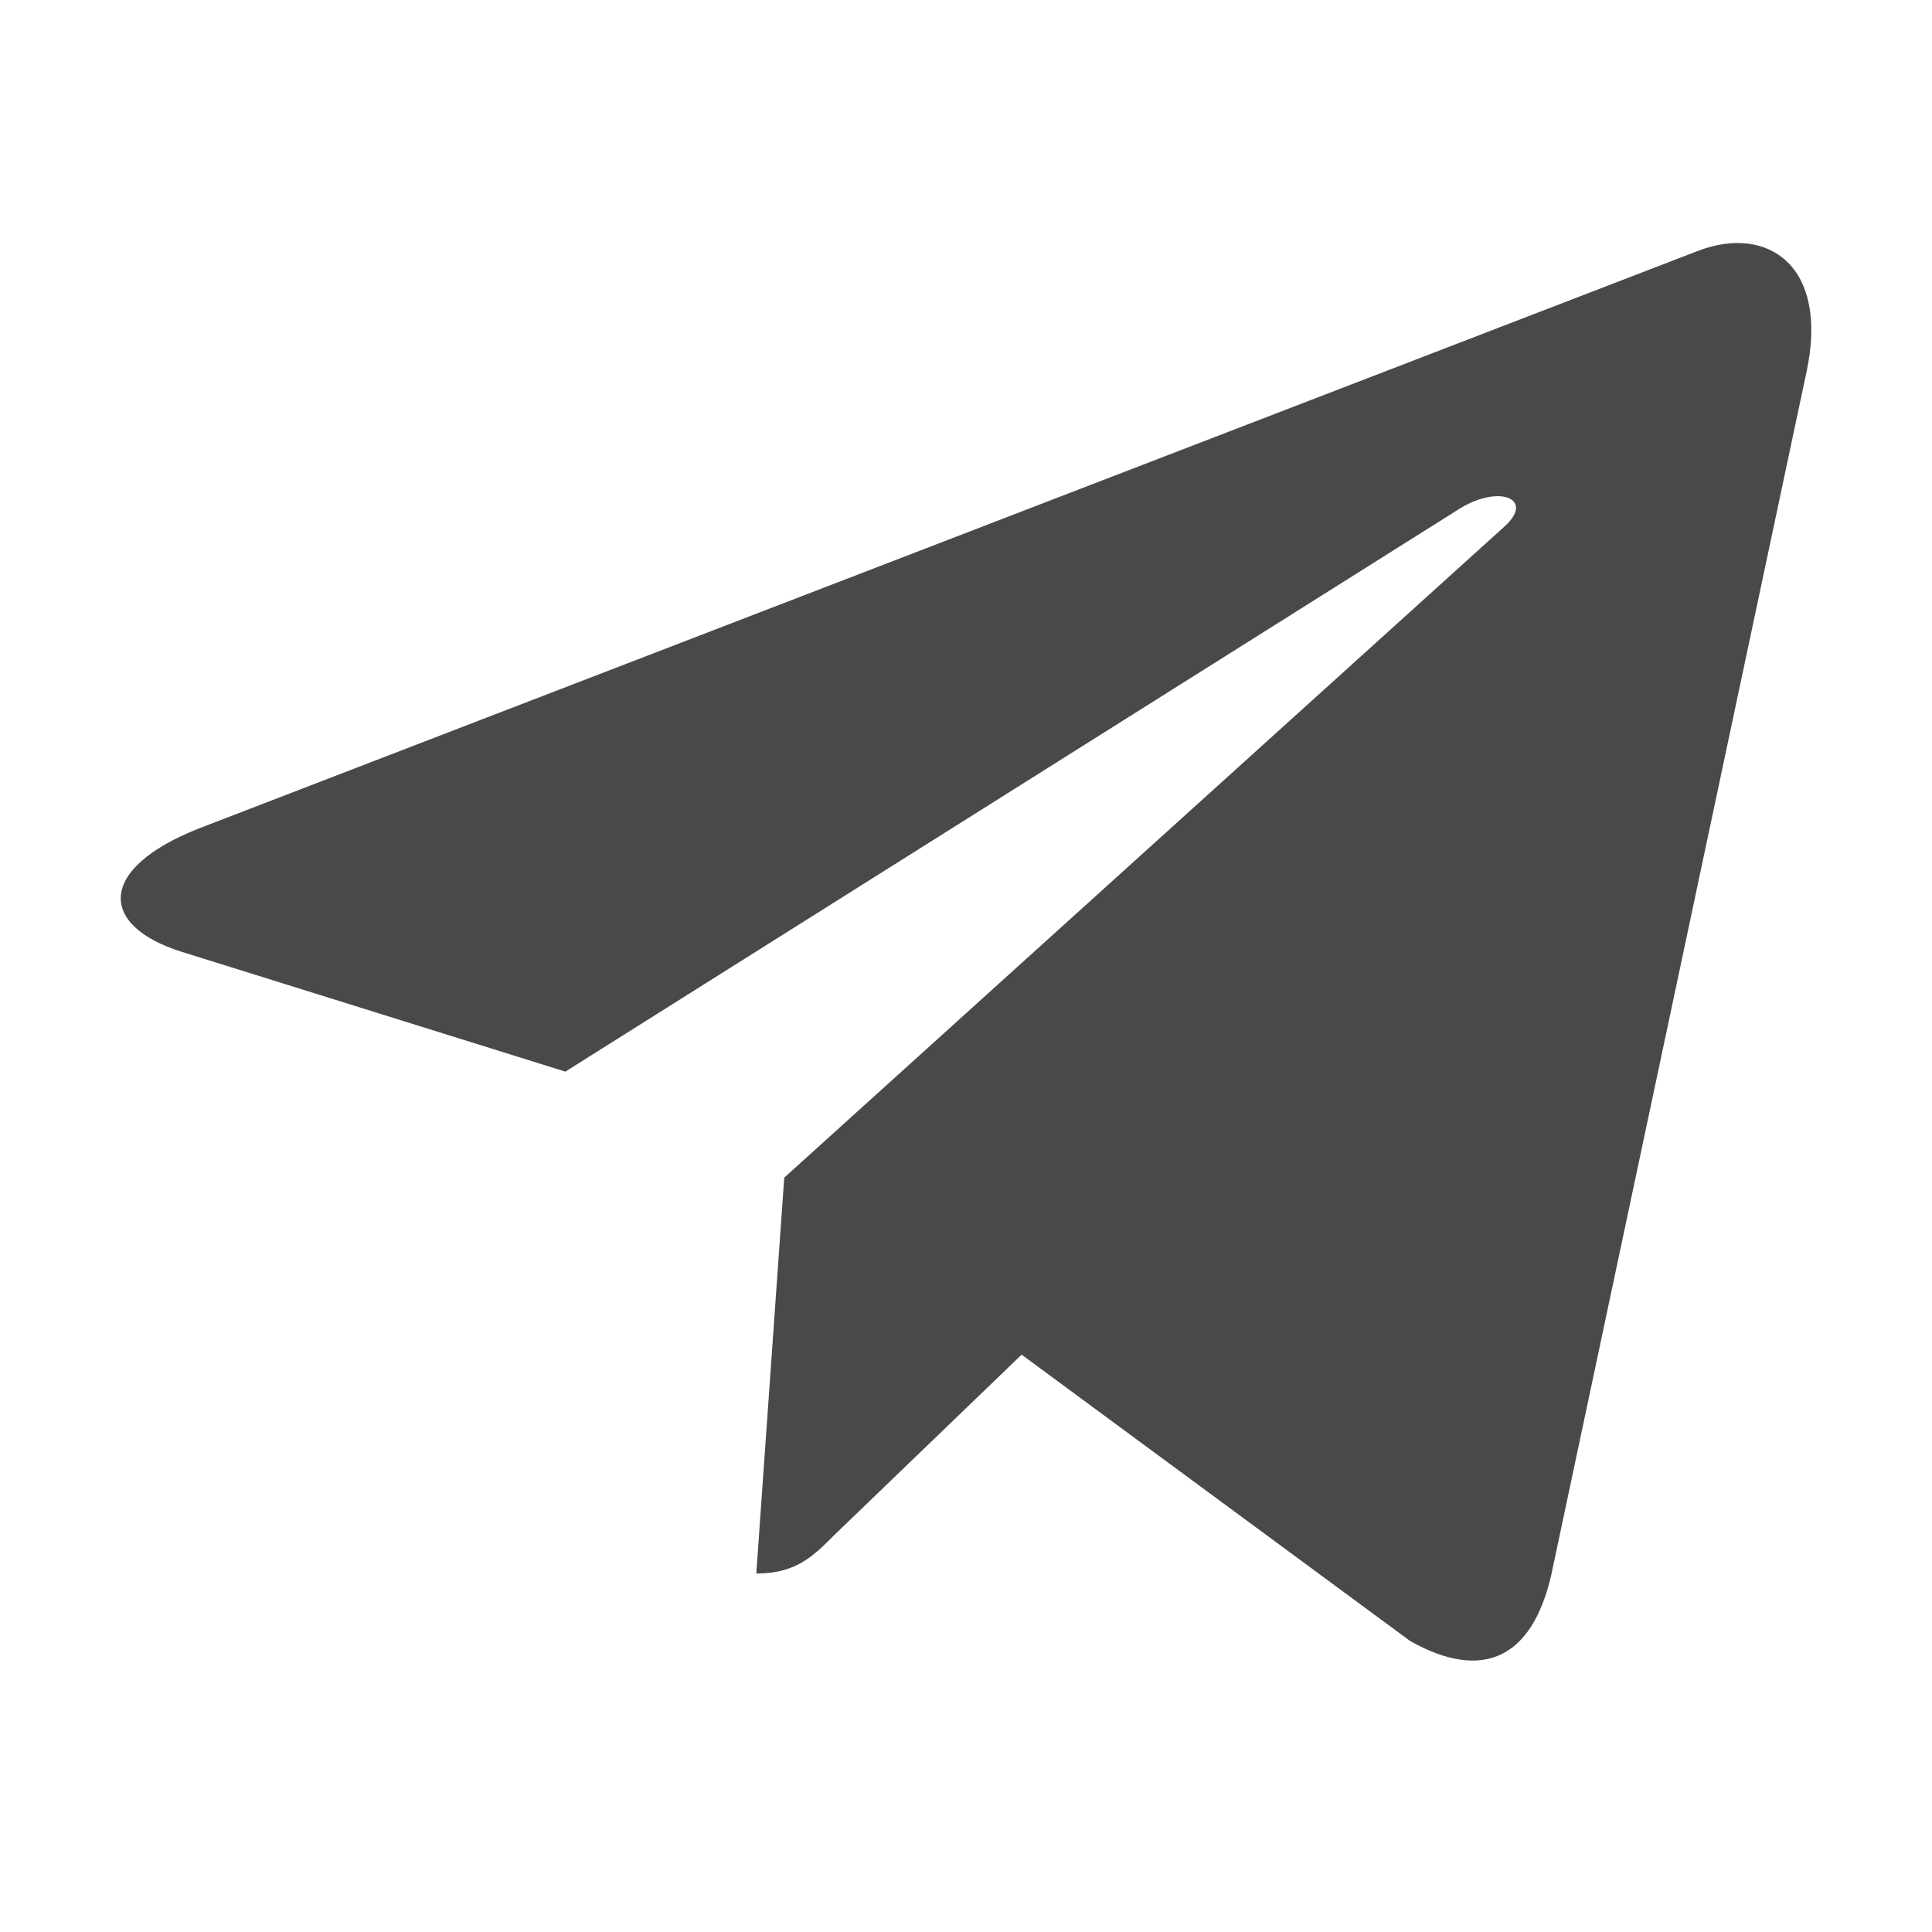
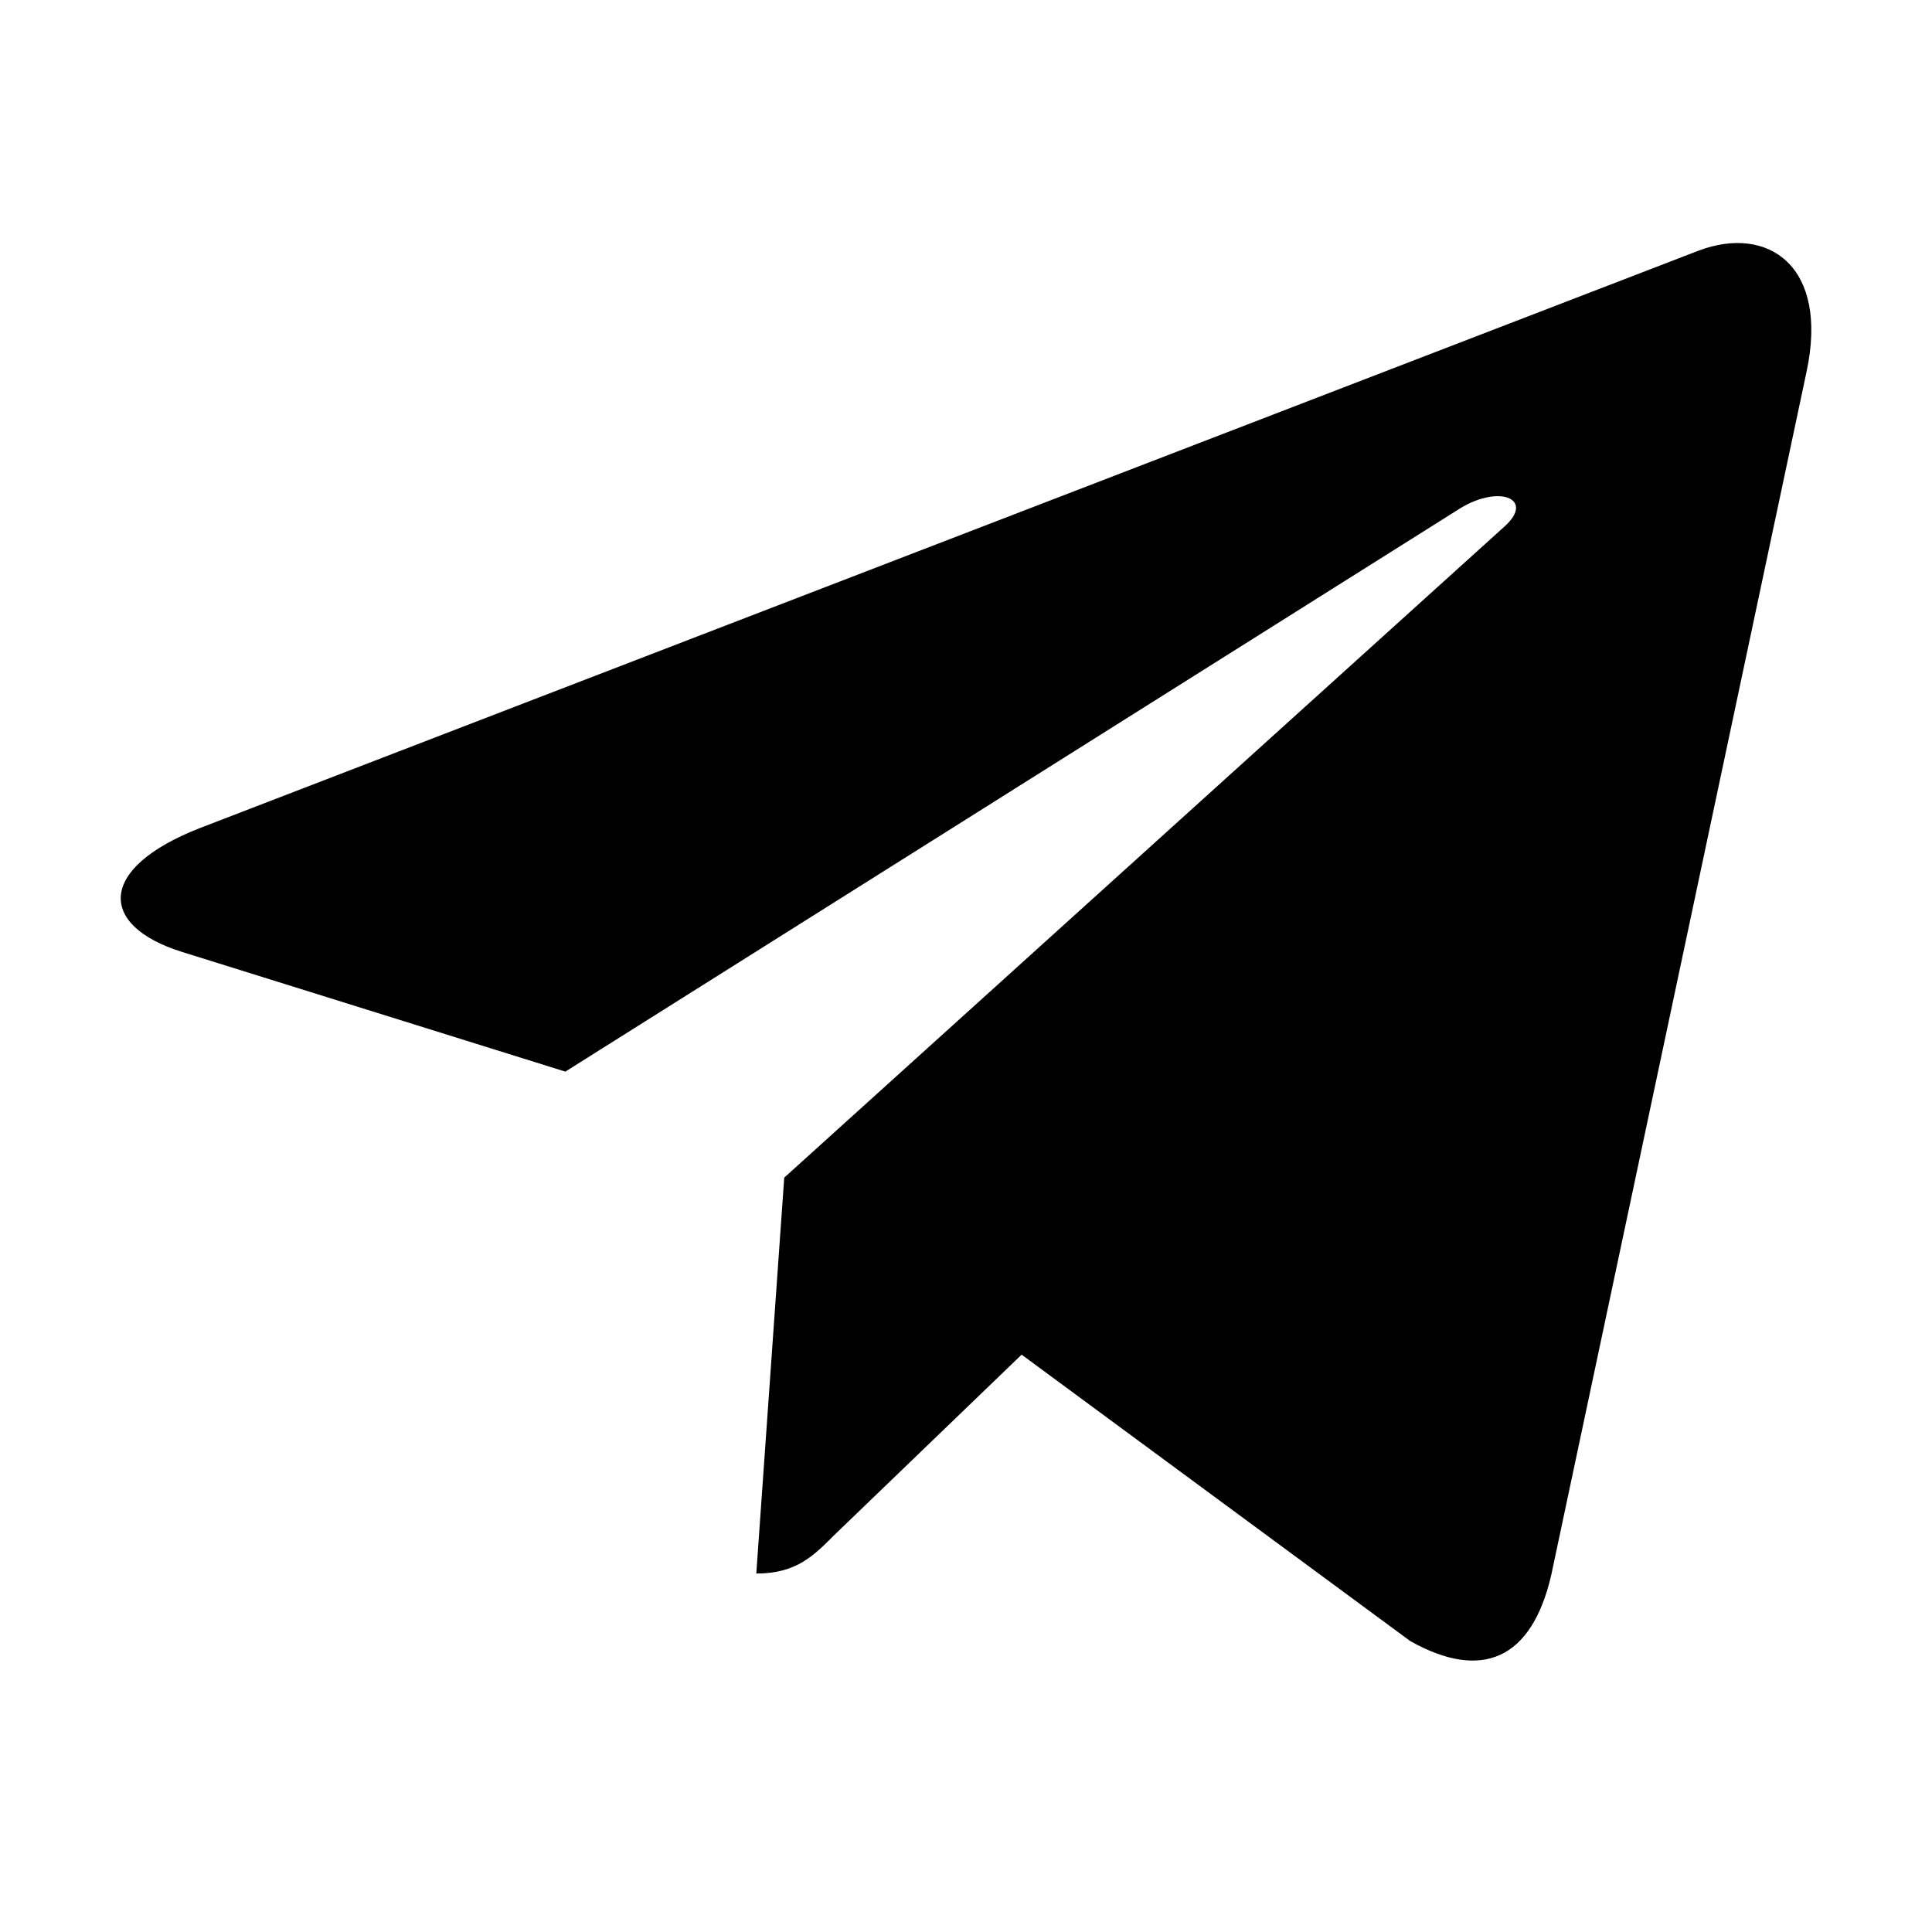
- <svg xmlns="http://www.w3.org/2000/svg" width="24px" height="24px" viewBox="0 0 24 24" version="1.1">
-   <g id="surface1">
-     <path style=" stroke:none;fill-rule:nonzero;fill:rgb(28.627%,28.627%,28.627%);fill-opacity:1;" d="M 22.441 4.621 L 19.27 19.566 C 19.027 20.617 18.406 20.883 17.52 20.387 L 12.691 16.828 L 10.363 19.07 C 10.105 19.328 9.891 19.547 9.395 19.547 L 9.742 14.629 L 18.691 6.539 C 19.078 6.191 18.605 6 18.086 6.348 L 7.023 13.312 L 2.258 11.824 C 1.223 11.5 1.203 10.789 2.477 10.289 L 21.102 3.113 C 21.965 2.789 22.723 3.305 22.441 4.621 Z M 22.441 4.621 " />
-   </g>
+ <svg xmlns="http://www.w3.org/2000/svg" width="24" height="24" viewBox="0 0 24 24">
+   <path d="M 22.441 4.621 L 19.27 19.566 C 19.027 20.617 18.406 20.883 17.52 20.387 L 12.691 16.828 L 10.363 19.07 C 10.105 19.328 9.891 19.547 9.395 19.547 L 9.742 14.629 L 18.691 6.539 C 19.078 6.191 18.605 6 18.086 6.348 L 7.023 13.312 L 2.258 11.824 C 1.223 11.5 1.203 10.789 2.477 10.289 L 21.102 3.113 C 21.965 2.789 22.723 3.305 22.441 4.621 Z M 22.441 4.621 " />
</svg>
